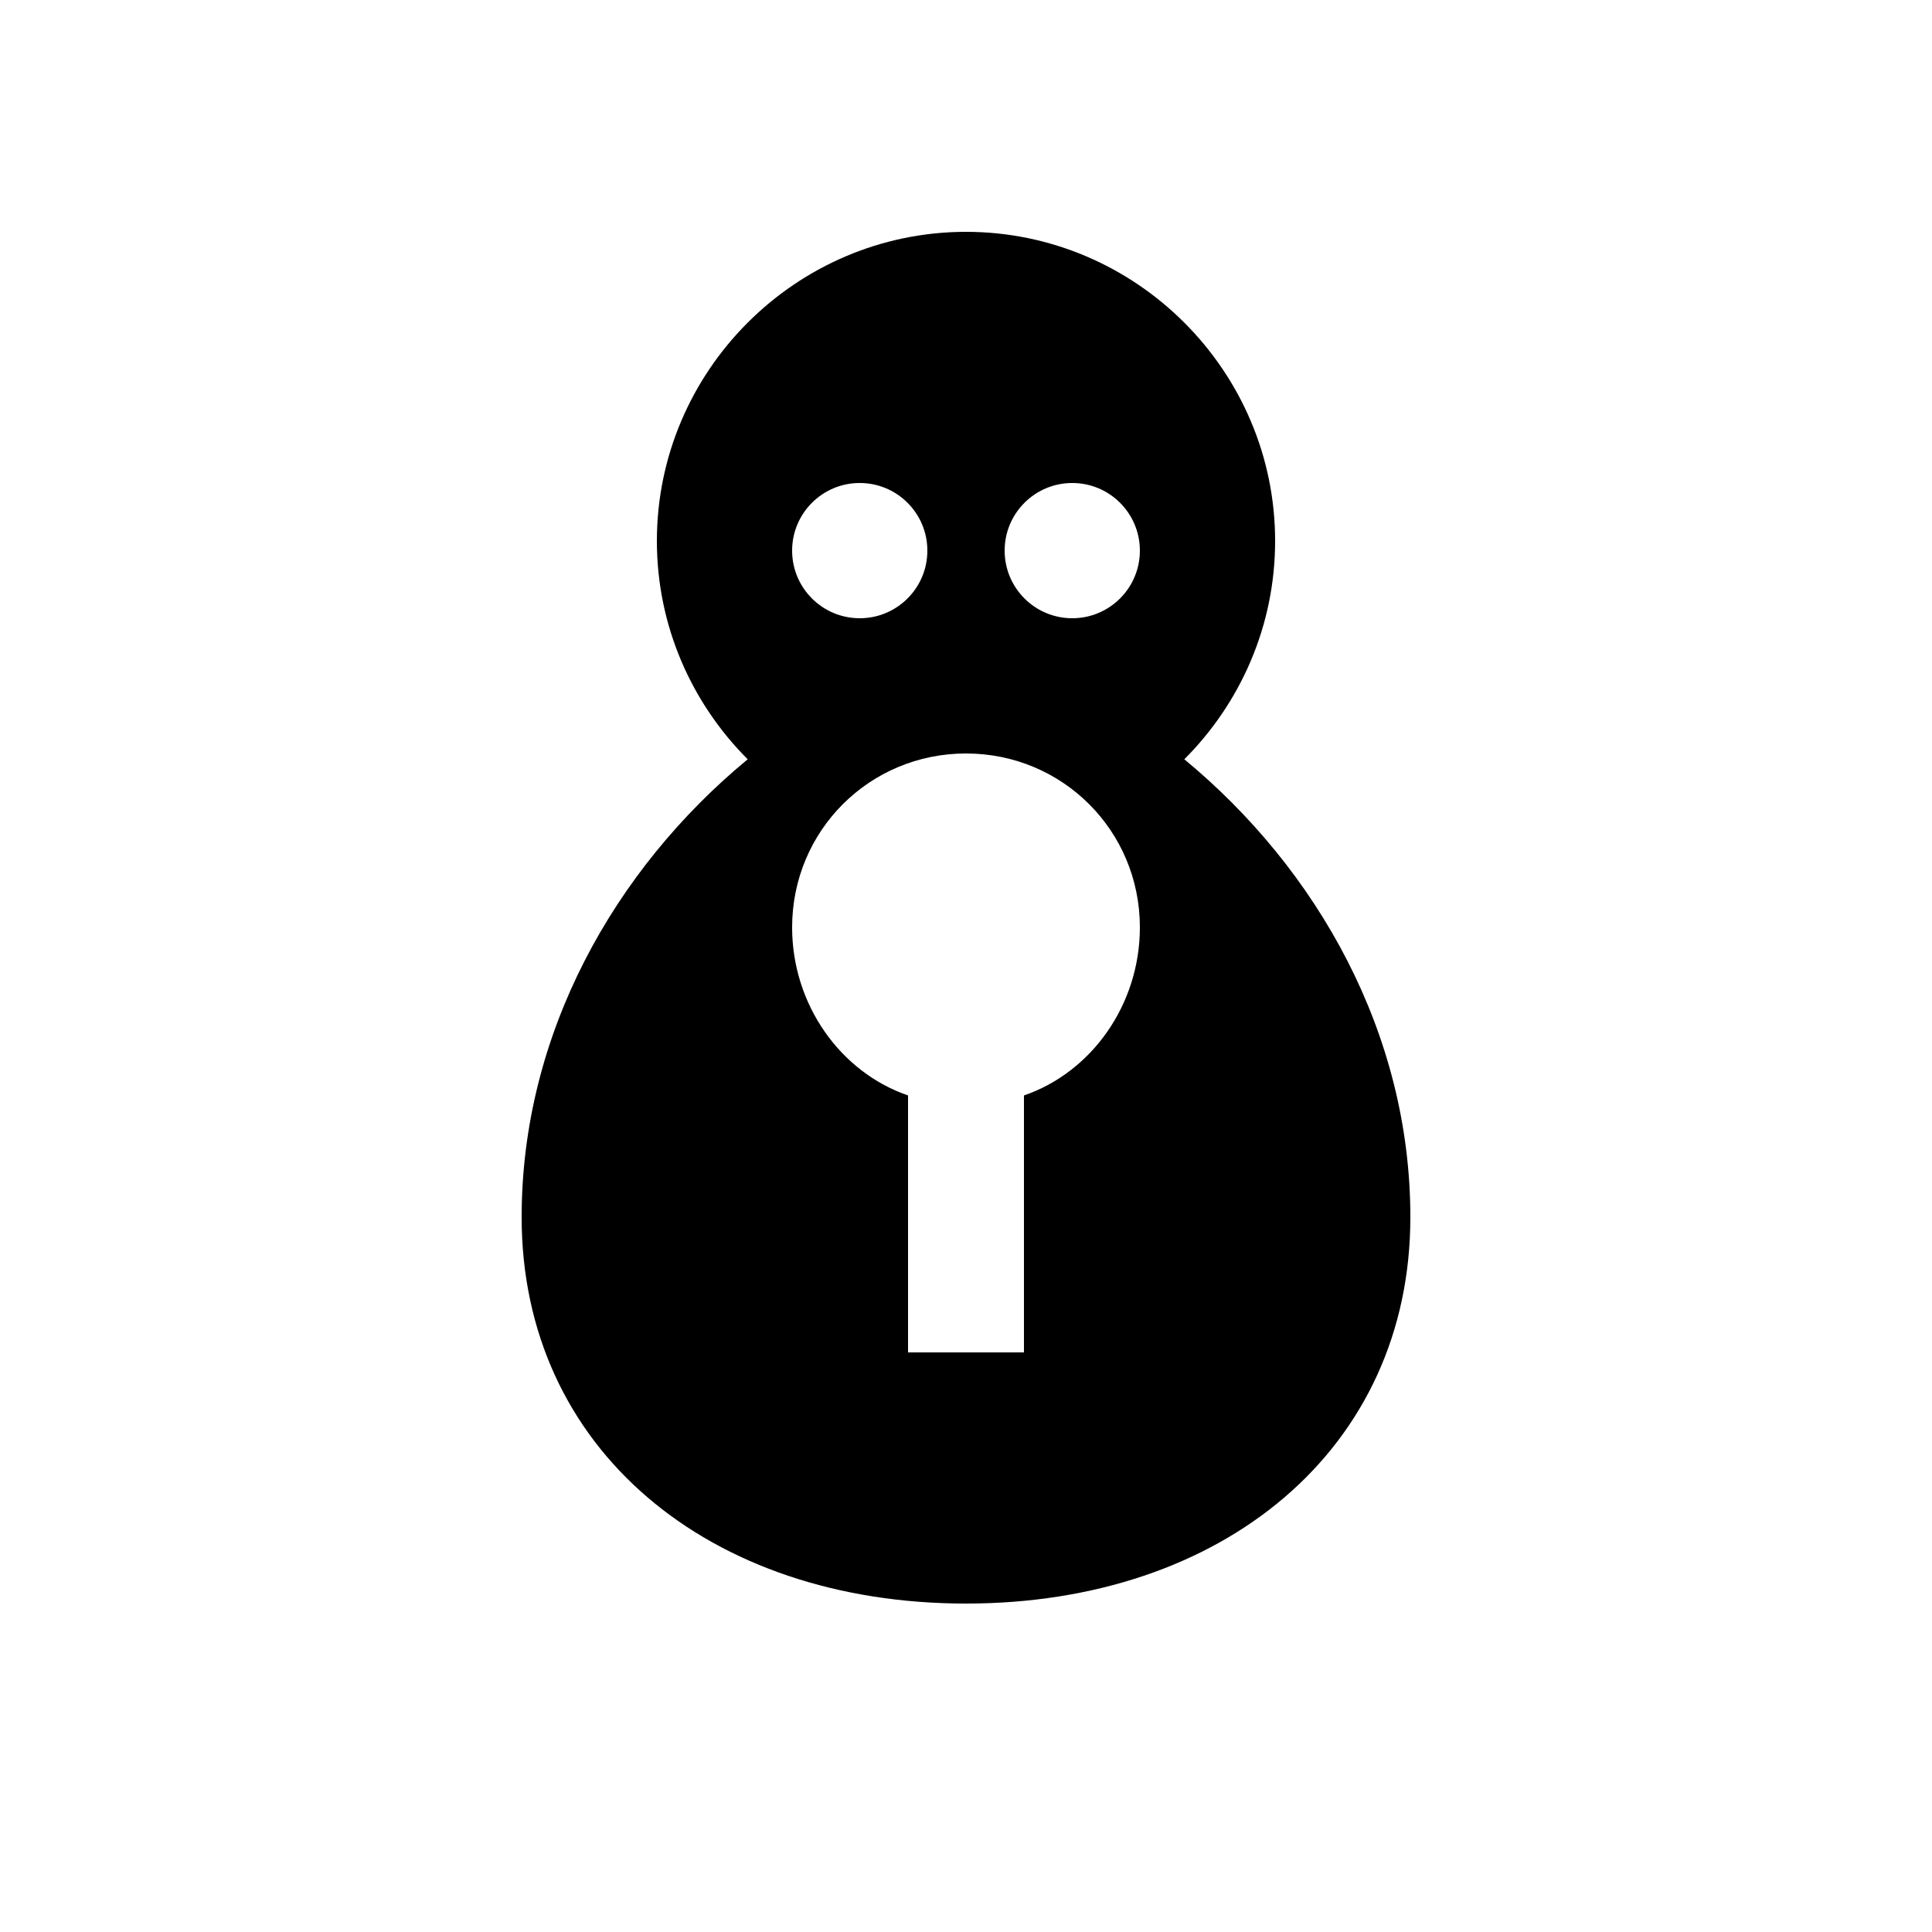
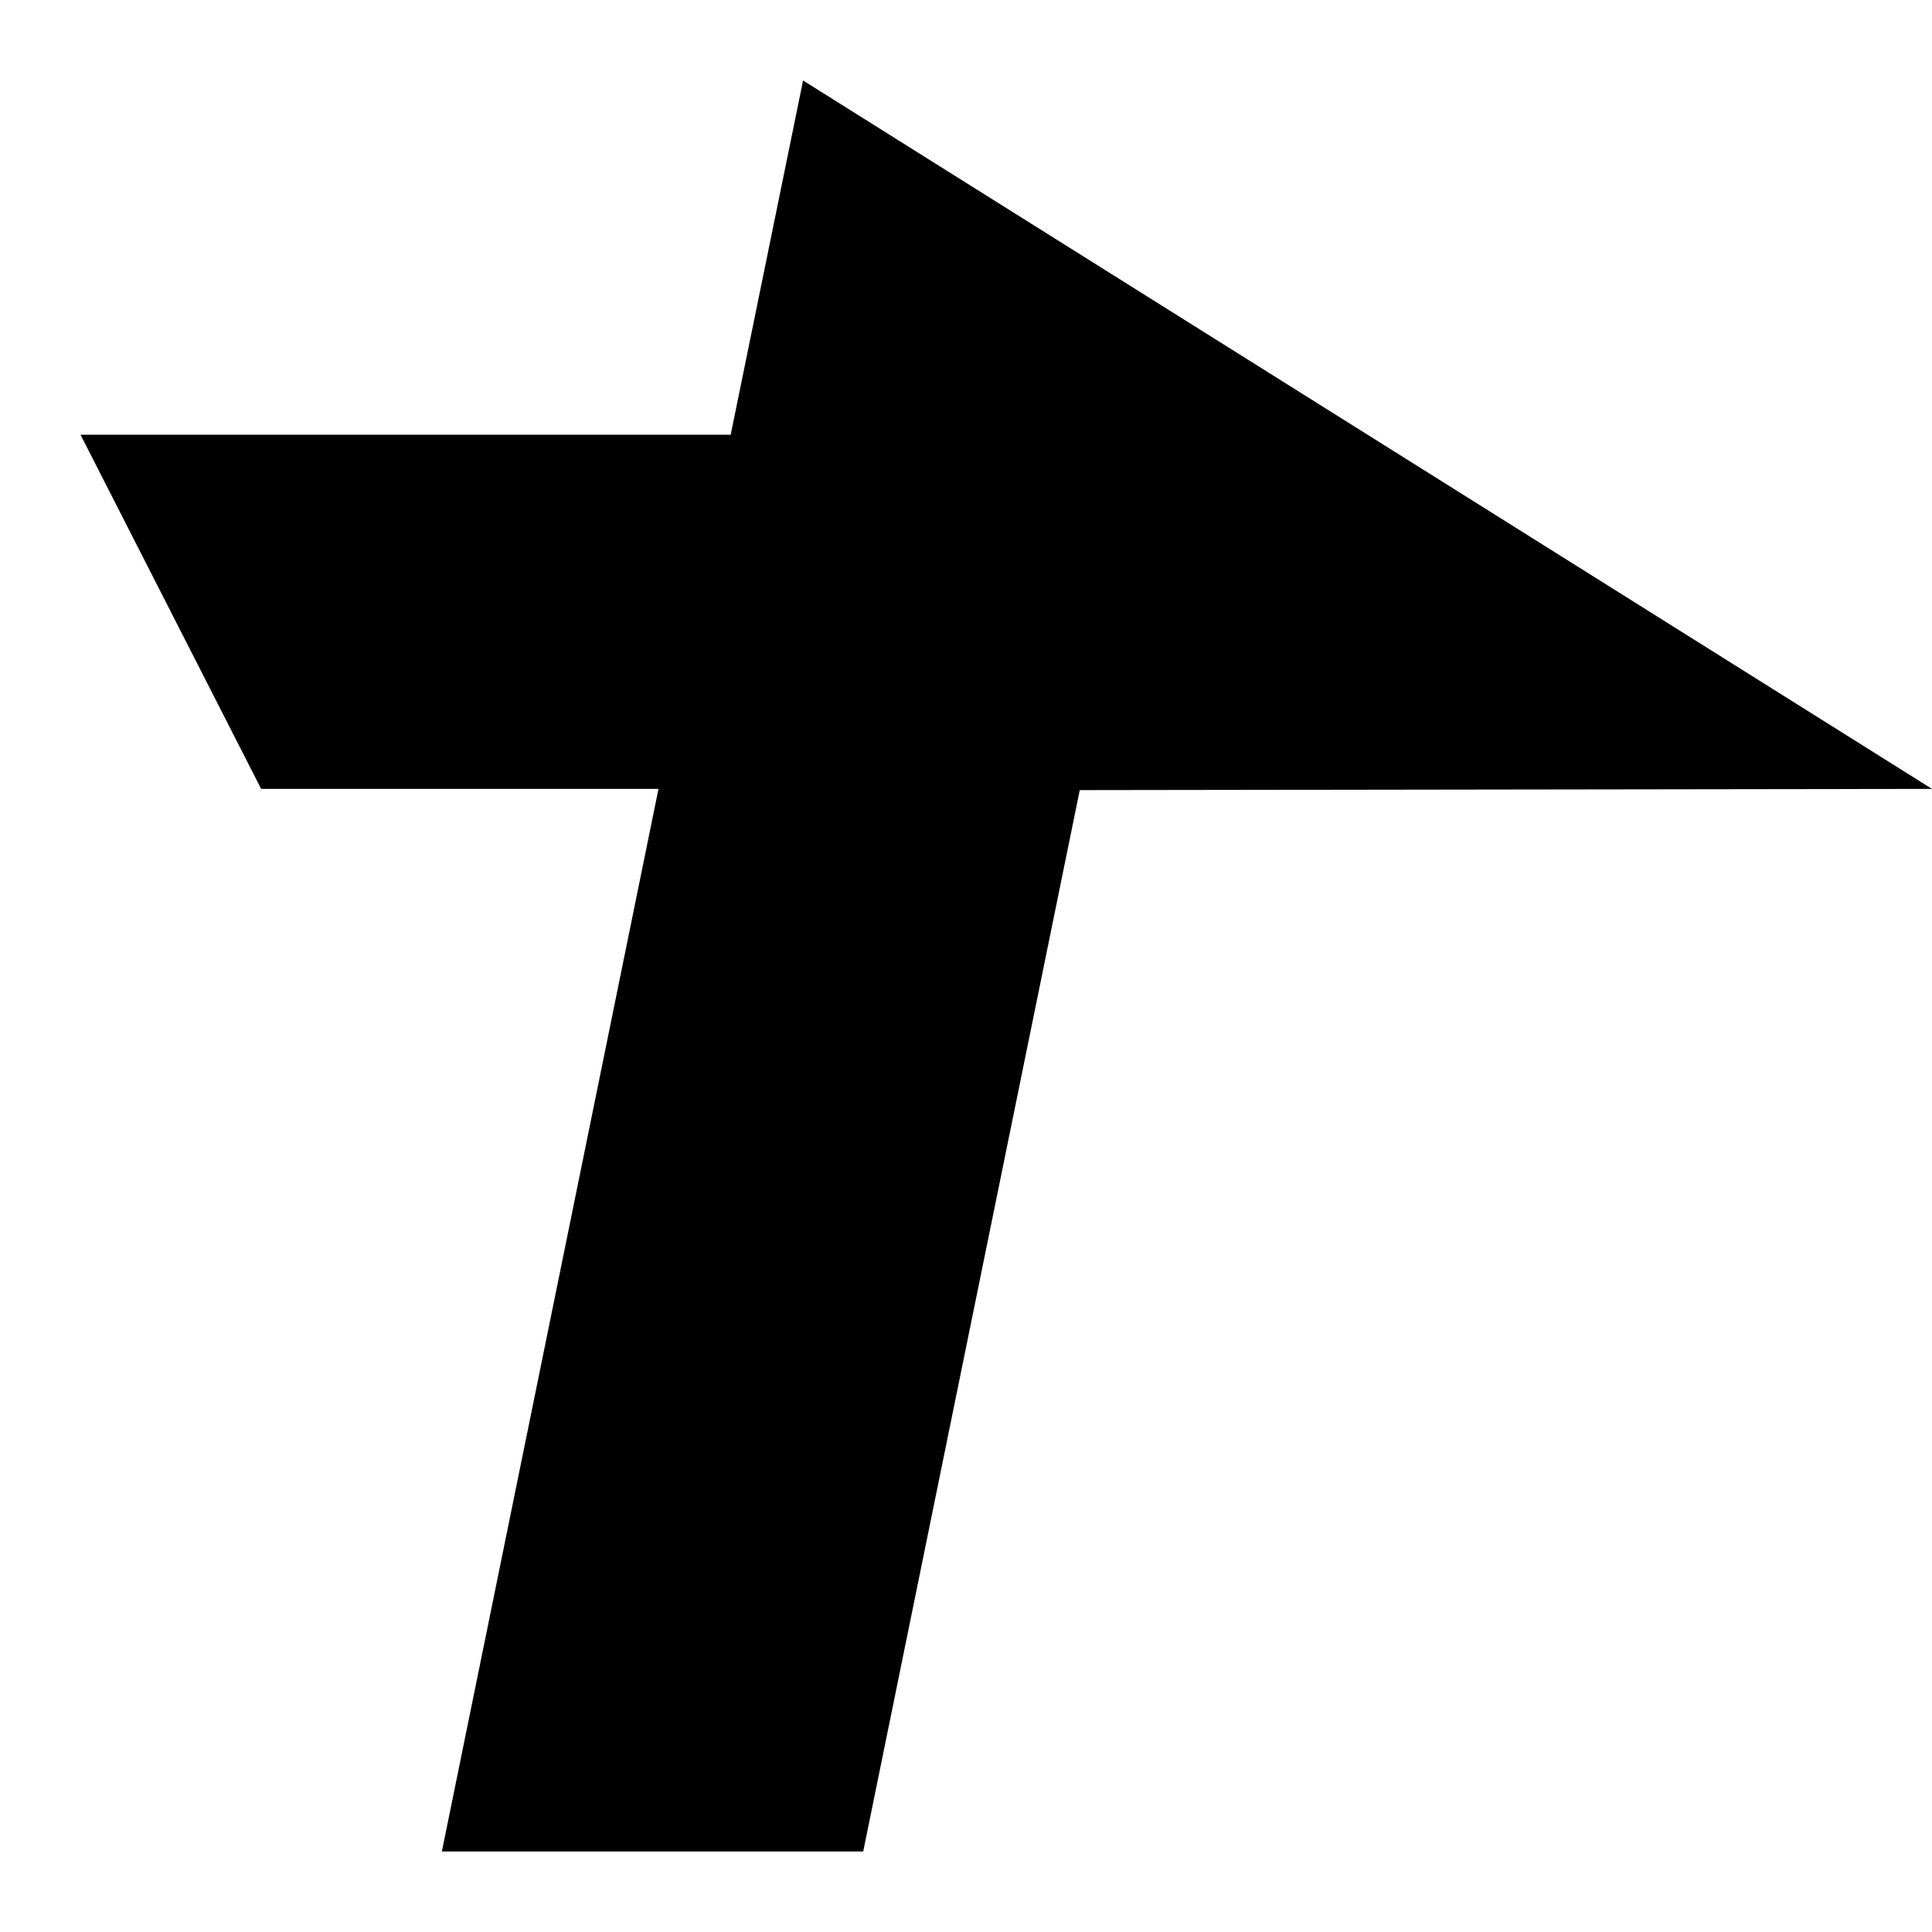
- <svg xmlns="http://www.w3.org/2000/svg" width="100" height="100" viewBox="0 0 100 100" fill="currentColor">
-   <path fill-rule="evenodd" clip-rule="evenodd" d="M50 12c-8.8 0-16 7.2-16 16 0 4.4 1.8 8.4 4.7 11.3C31.8 45 27 53.5 27 63c0 12 9.7 20 23 20s23-8 23-20c0-9.5-4.8-18-11.7-23.7C64.2 36.4 66 32.4 66 28c0-8.8-7.2-16-16-16zm-5.5 13a3.5 3.5 0 100 7 3.5 3.5 0 000-7zm11 0a3.5 3.5 0 100 7 3.5 3.5 0 000-7zm-5.5 14c5 0 9 4 9 9 0 4-2.5 7.5-6 8.7V70h-6V56.7c-3.5-1.2-6-4.7-6-8.7 0-5 4-9 9-9z" />
+ <svg xmlns="http://www.w3.org/2000/svg" width="100" height="100" viewBox="0 0 24 24" fill="currentColor" fill-rule="evenodd">
+   <path d="M9.976 1L24 9.8l-10.587.015L10.723 23H5.489L8.18 9.8H3.244L1 5.4h8.077L9.976 1z" />
</svg>
